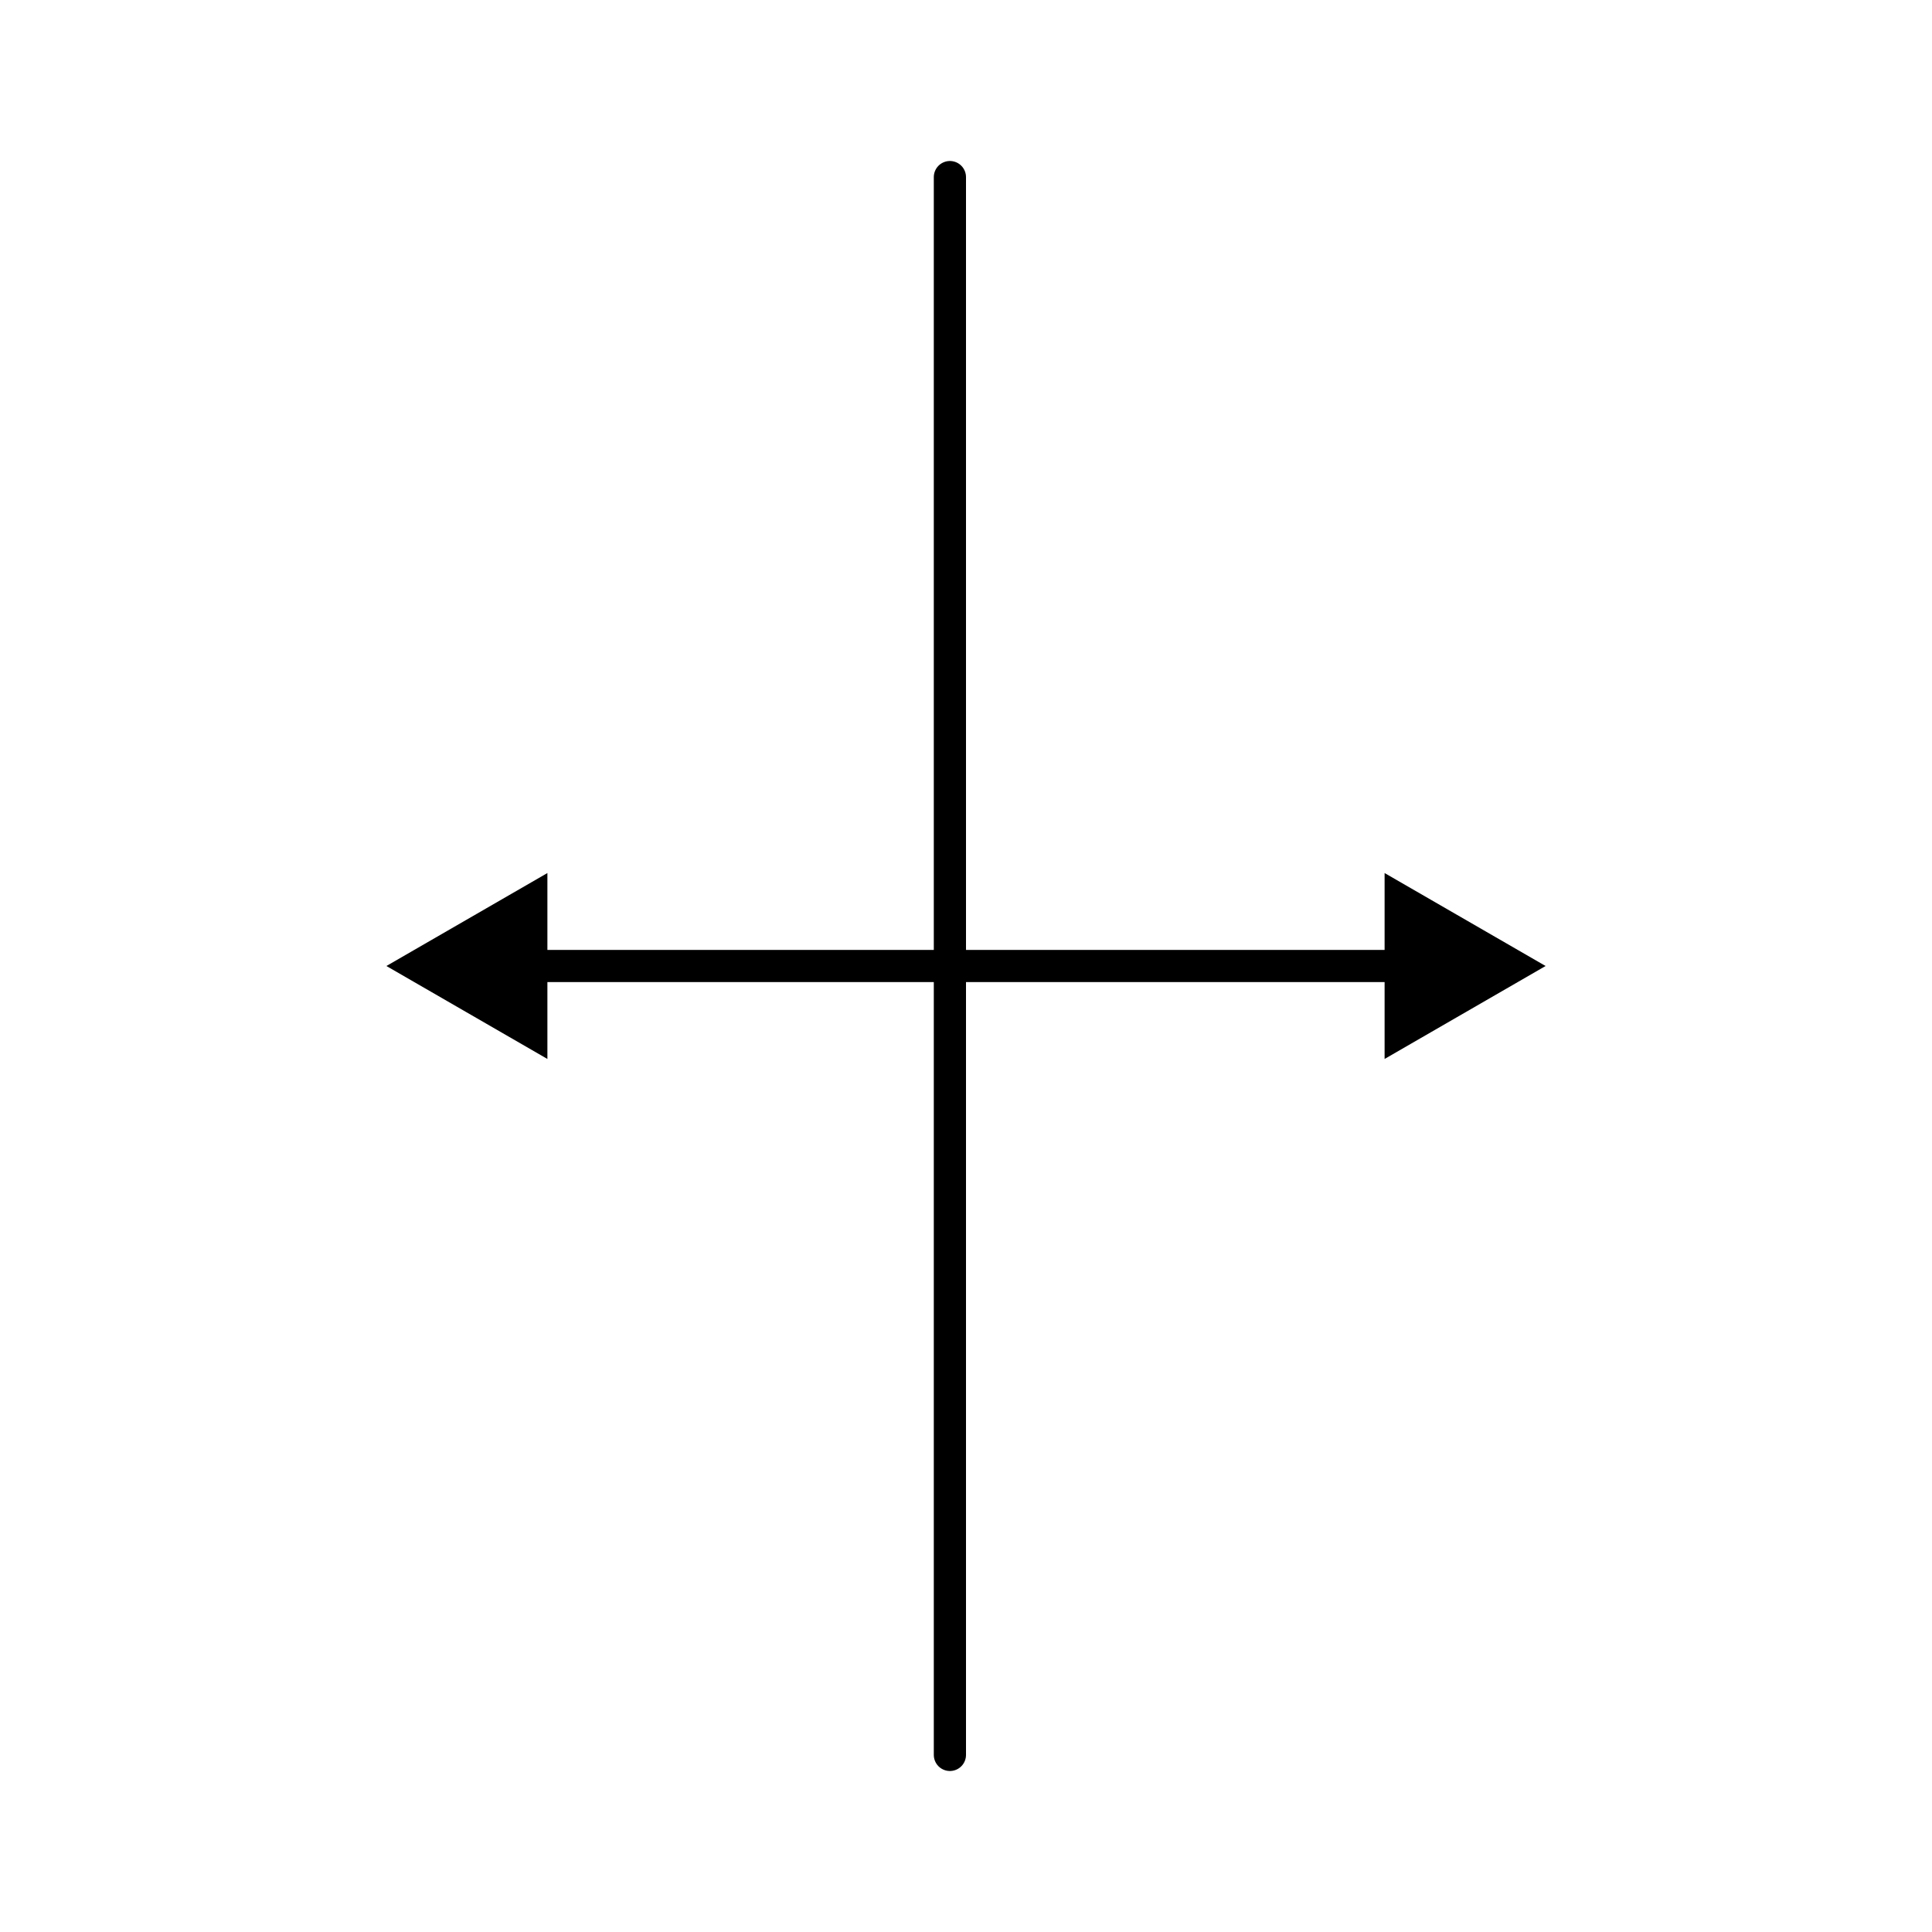
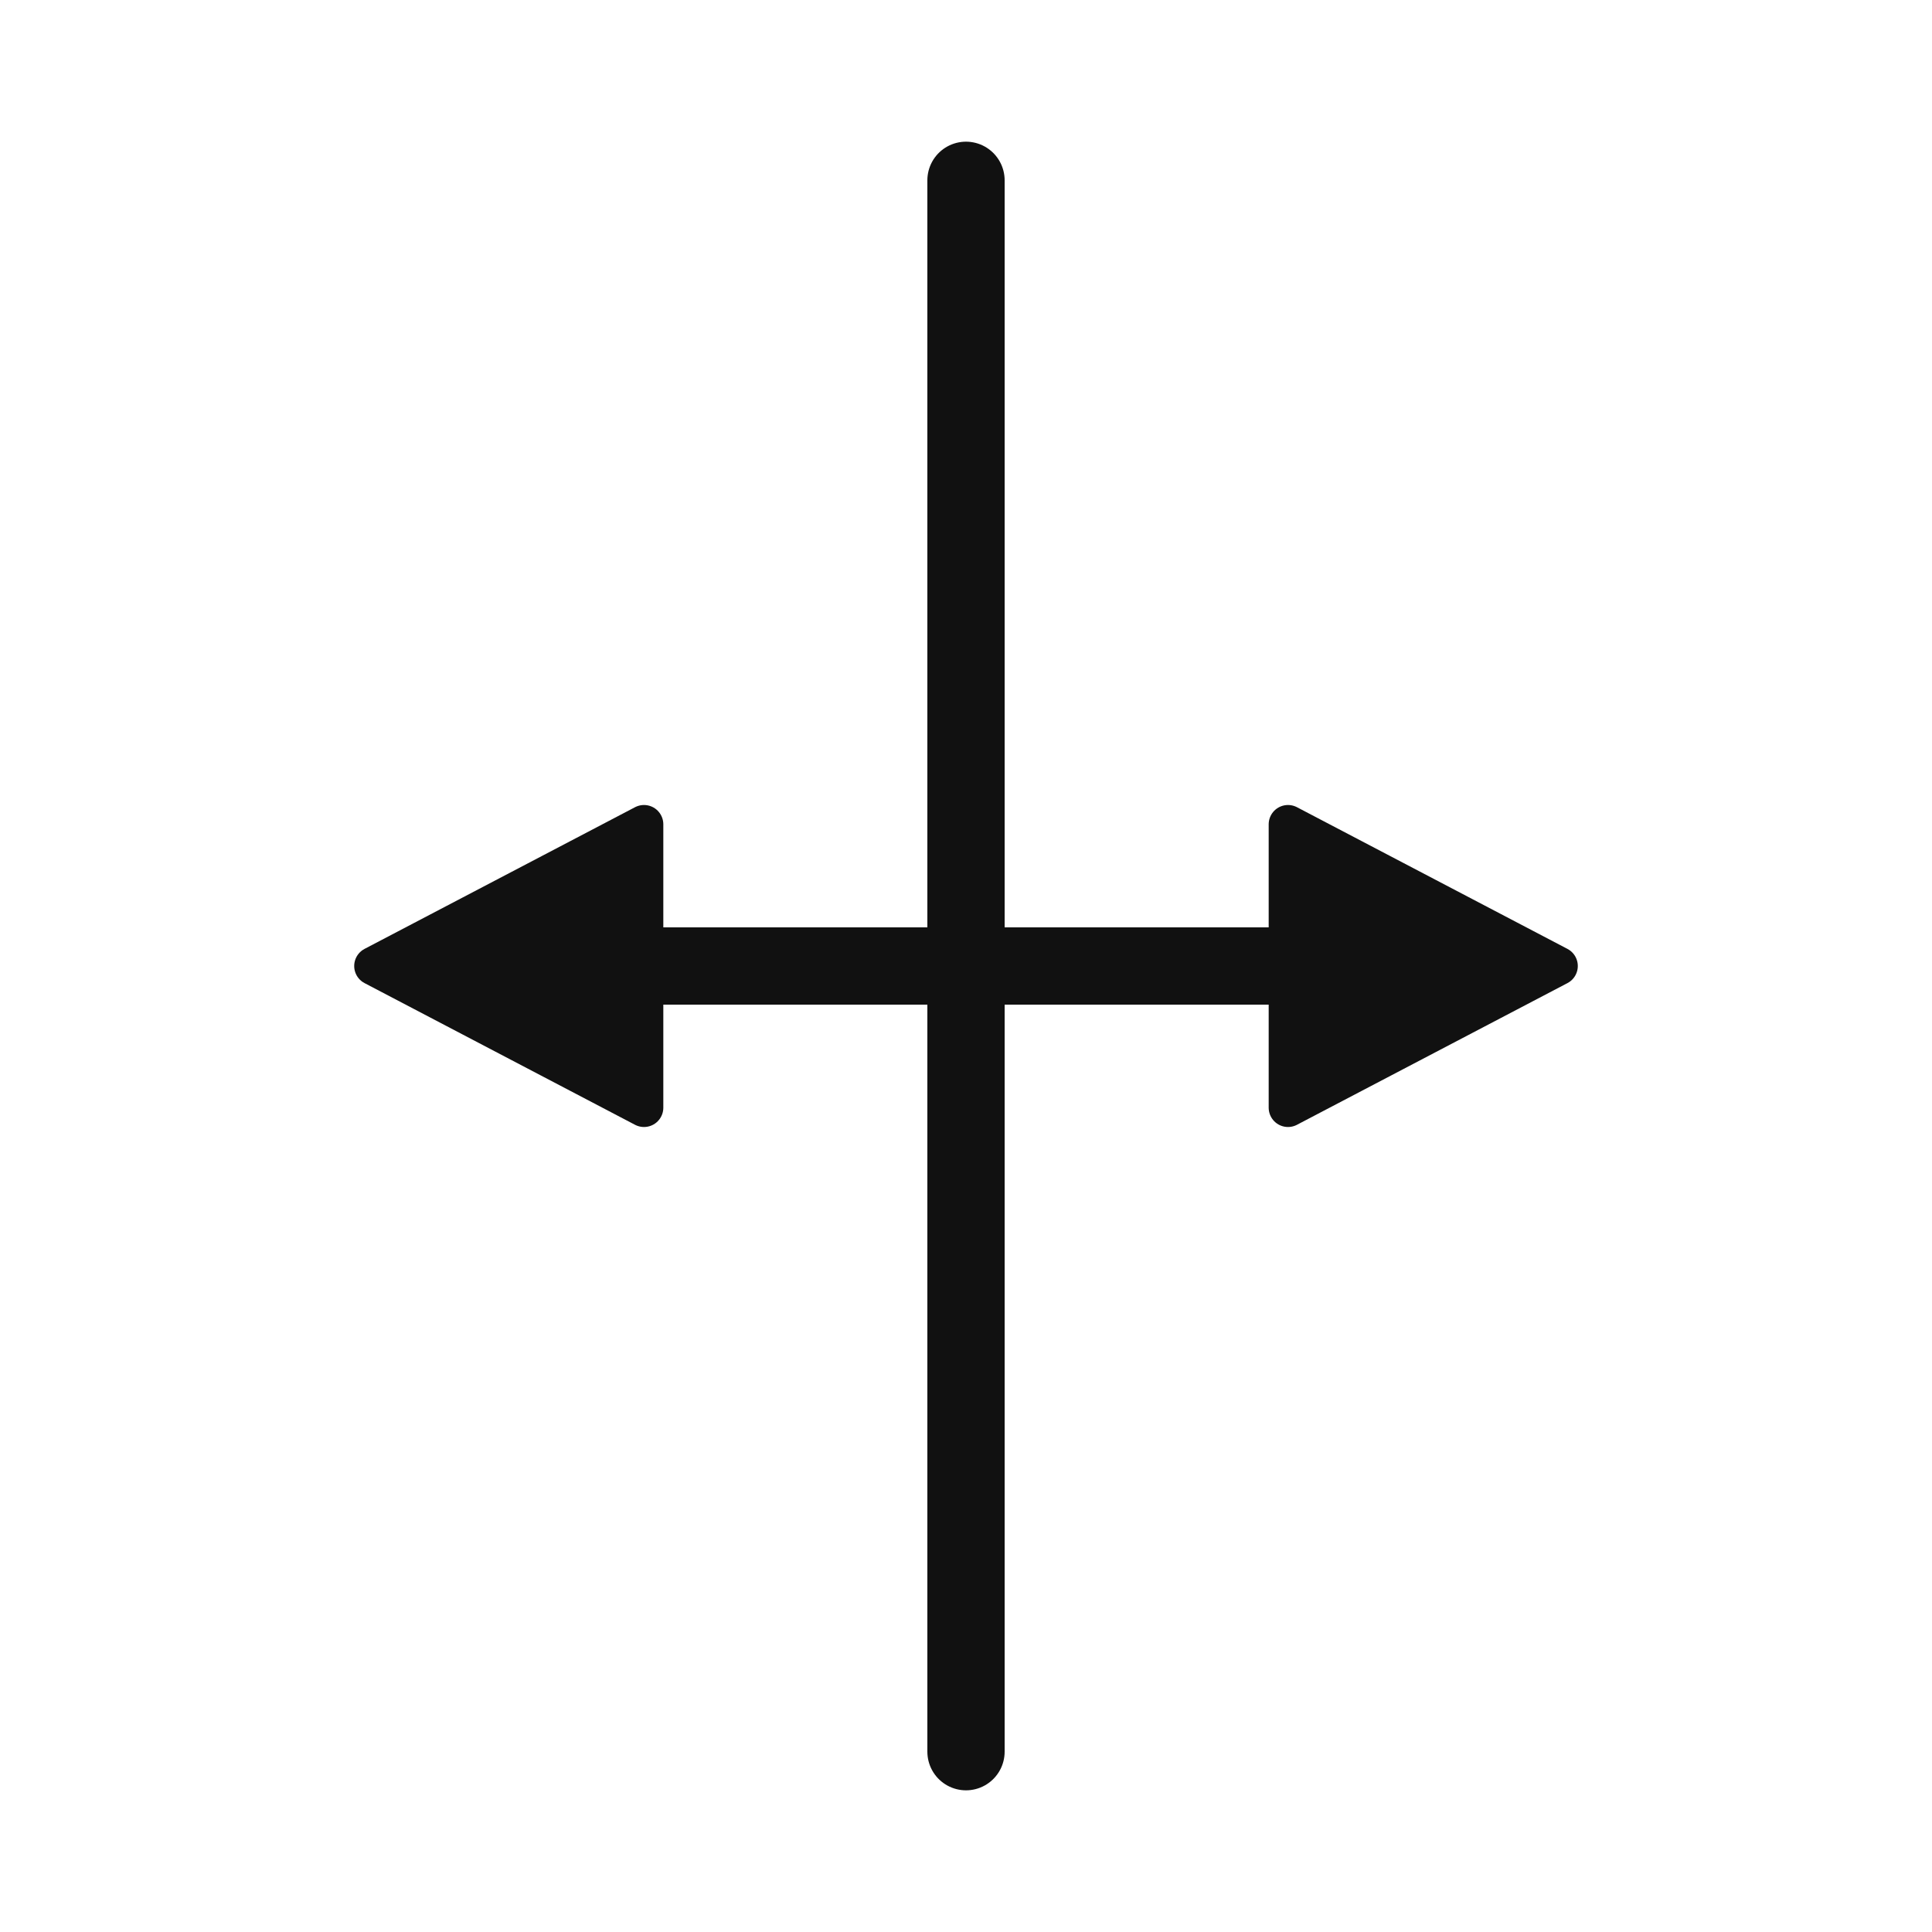
- <svg xmlns="http://www.w3.org/2000/svg" width="300" height="300" viewBox="0 0 300 300" fill="none">
-   <path d="M60 150L85 164.434V135.566L60 150ZM240 150L215 135.566V164.434L240 150ZM82.5 150V152.5L217.5 152.5V150V147.5L82.5 147.5V150Z" fill="black" />
-   <line x1="147.5" y1="272.5" x2="147.5" y2="27.5" stroke="black" stroke-width="5" stroke-linecap="round" />
+ <svg xmlns="http://www.w3.org/2000/svg" width="300" height="300" viewBox="0 0 300 300" fill="none" stroke="#111111" stroke-width="12" stroke-linecap="round" stroke-linejoin="round">
+   <line x1="150" y1="28" x2="150" y2="272" />
+   <line x1="90" y1="150" x2="210" y2="150" />
+   <polygon points="58.0,150.0 100.0,128.0 100.0,172.0" fill="#111111" stroke-width="6" />
+   <polygon points="242.0,150.0 200.0,172.0 200.0,128.0" fill="#111111" stroke-width="6" />
</svg>
